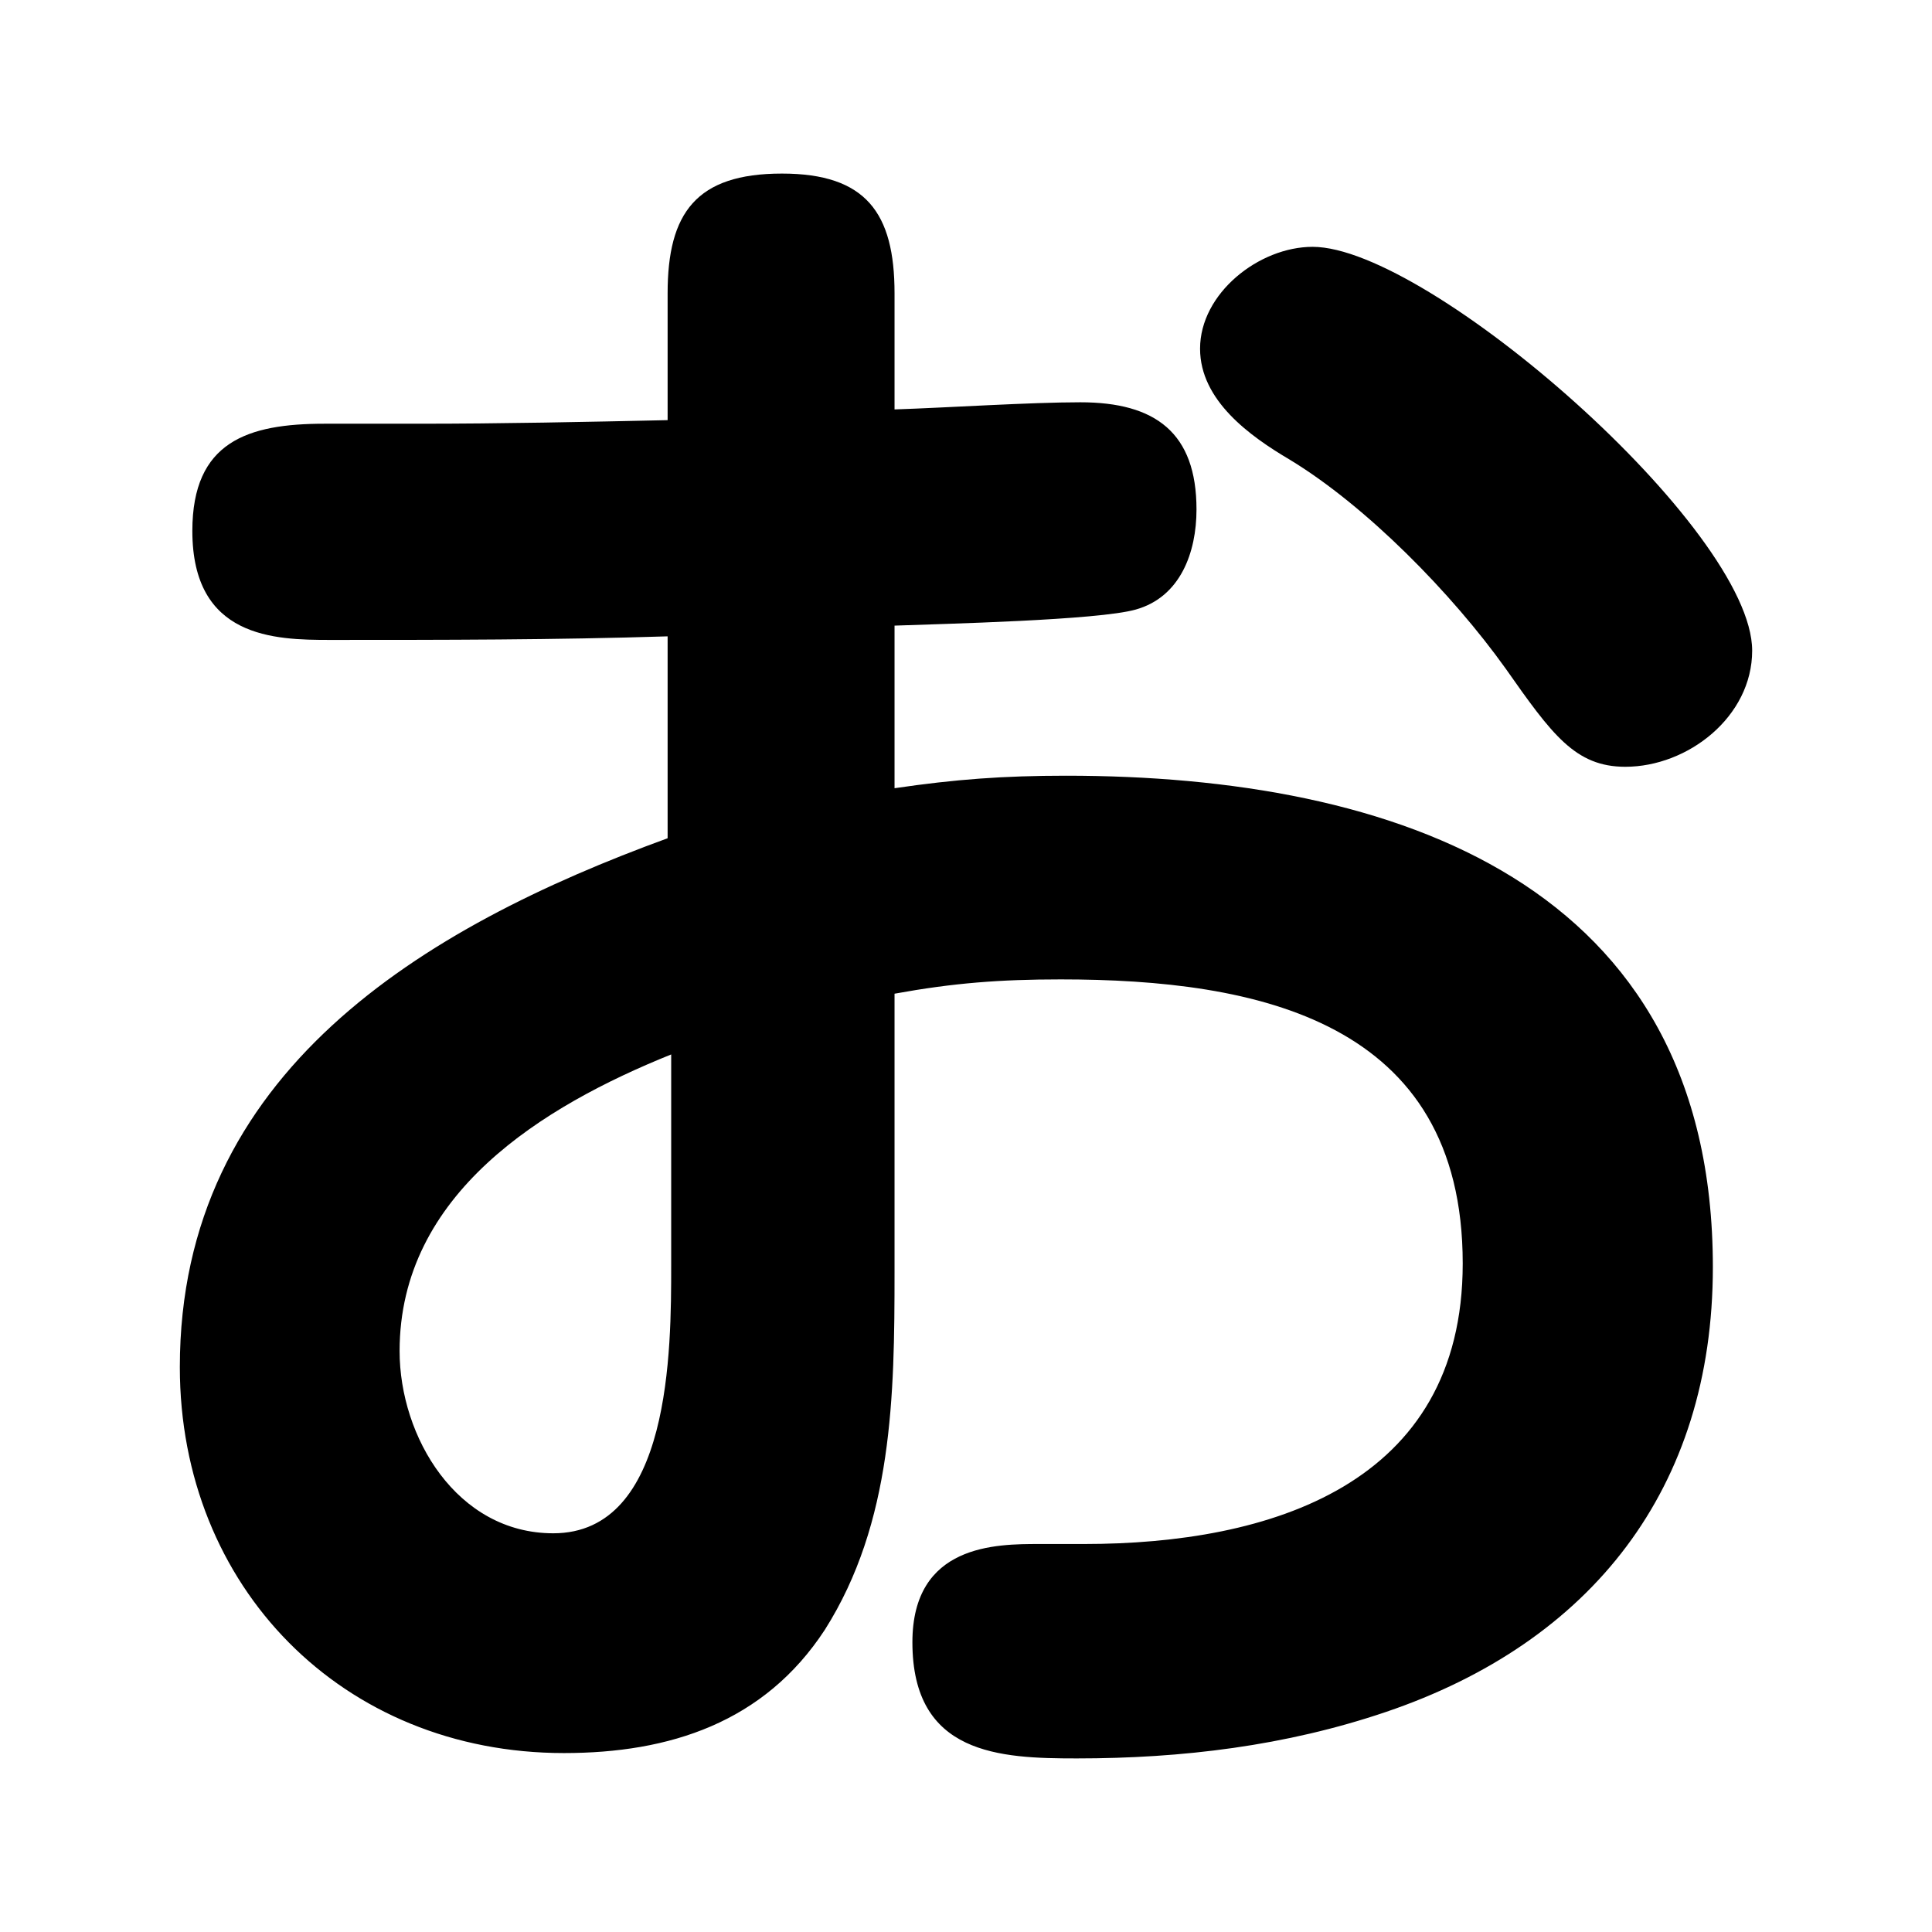
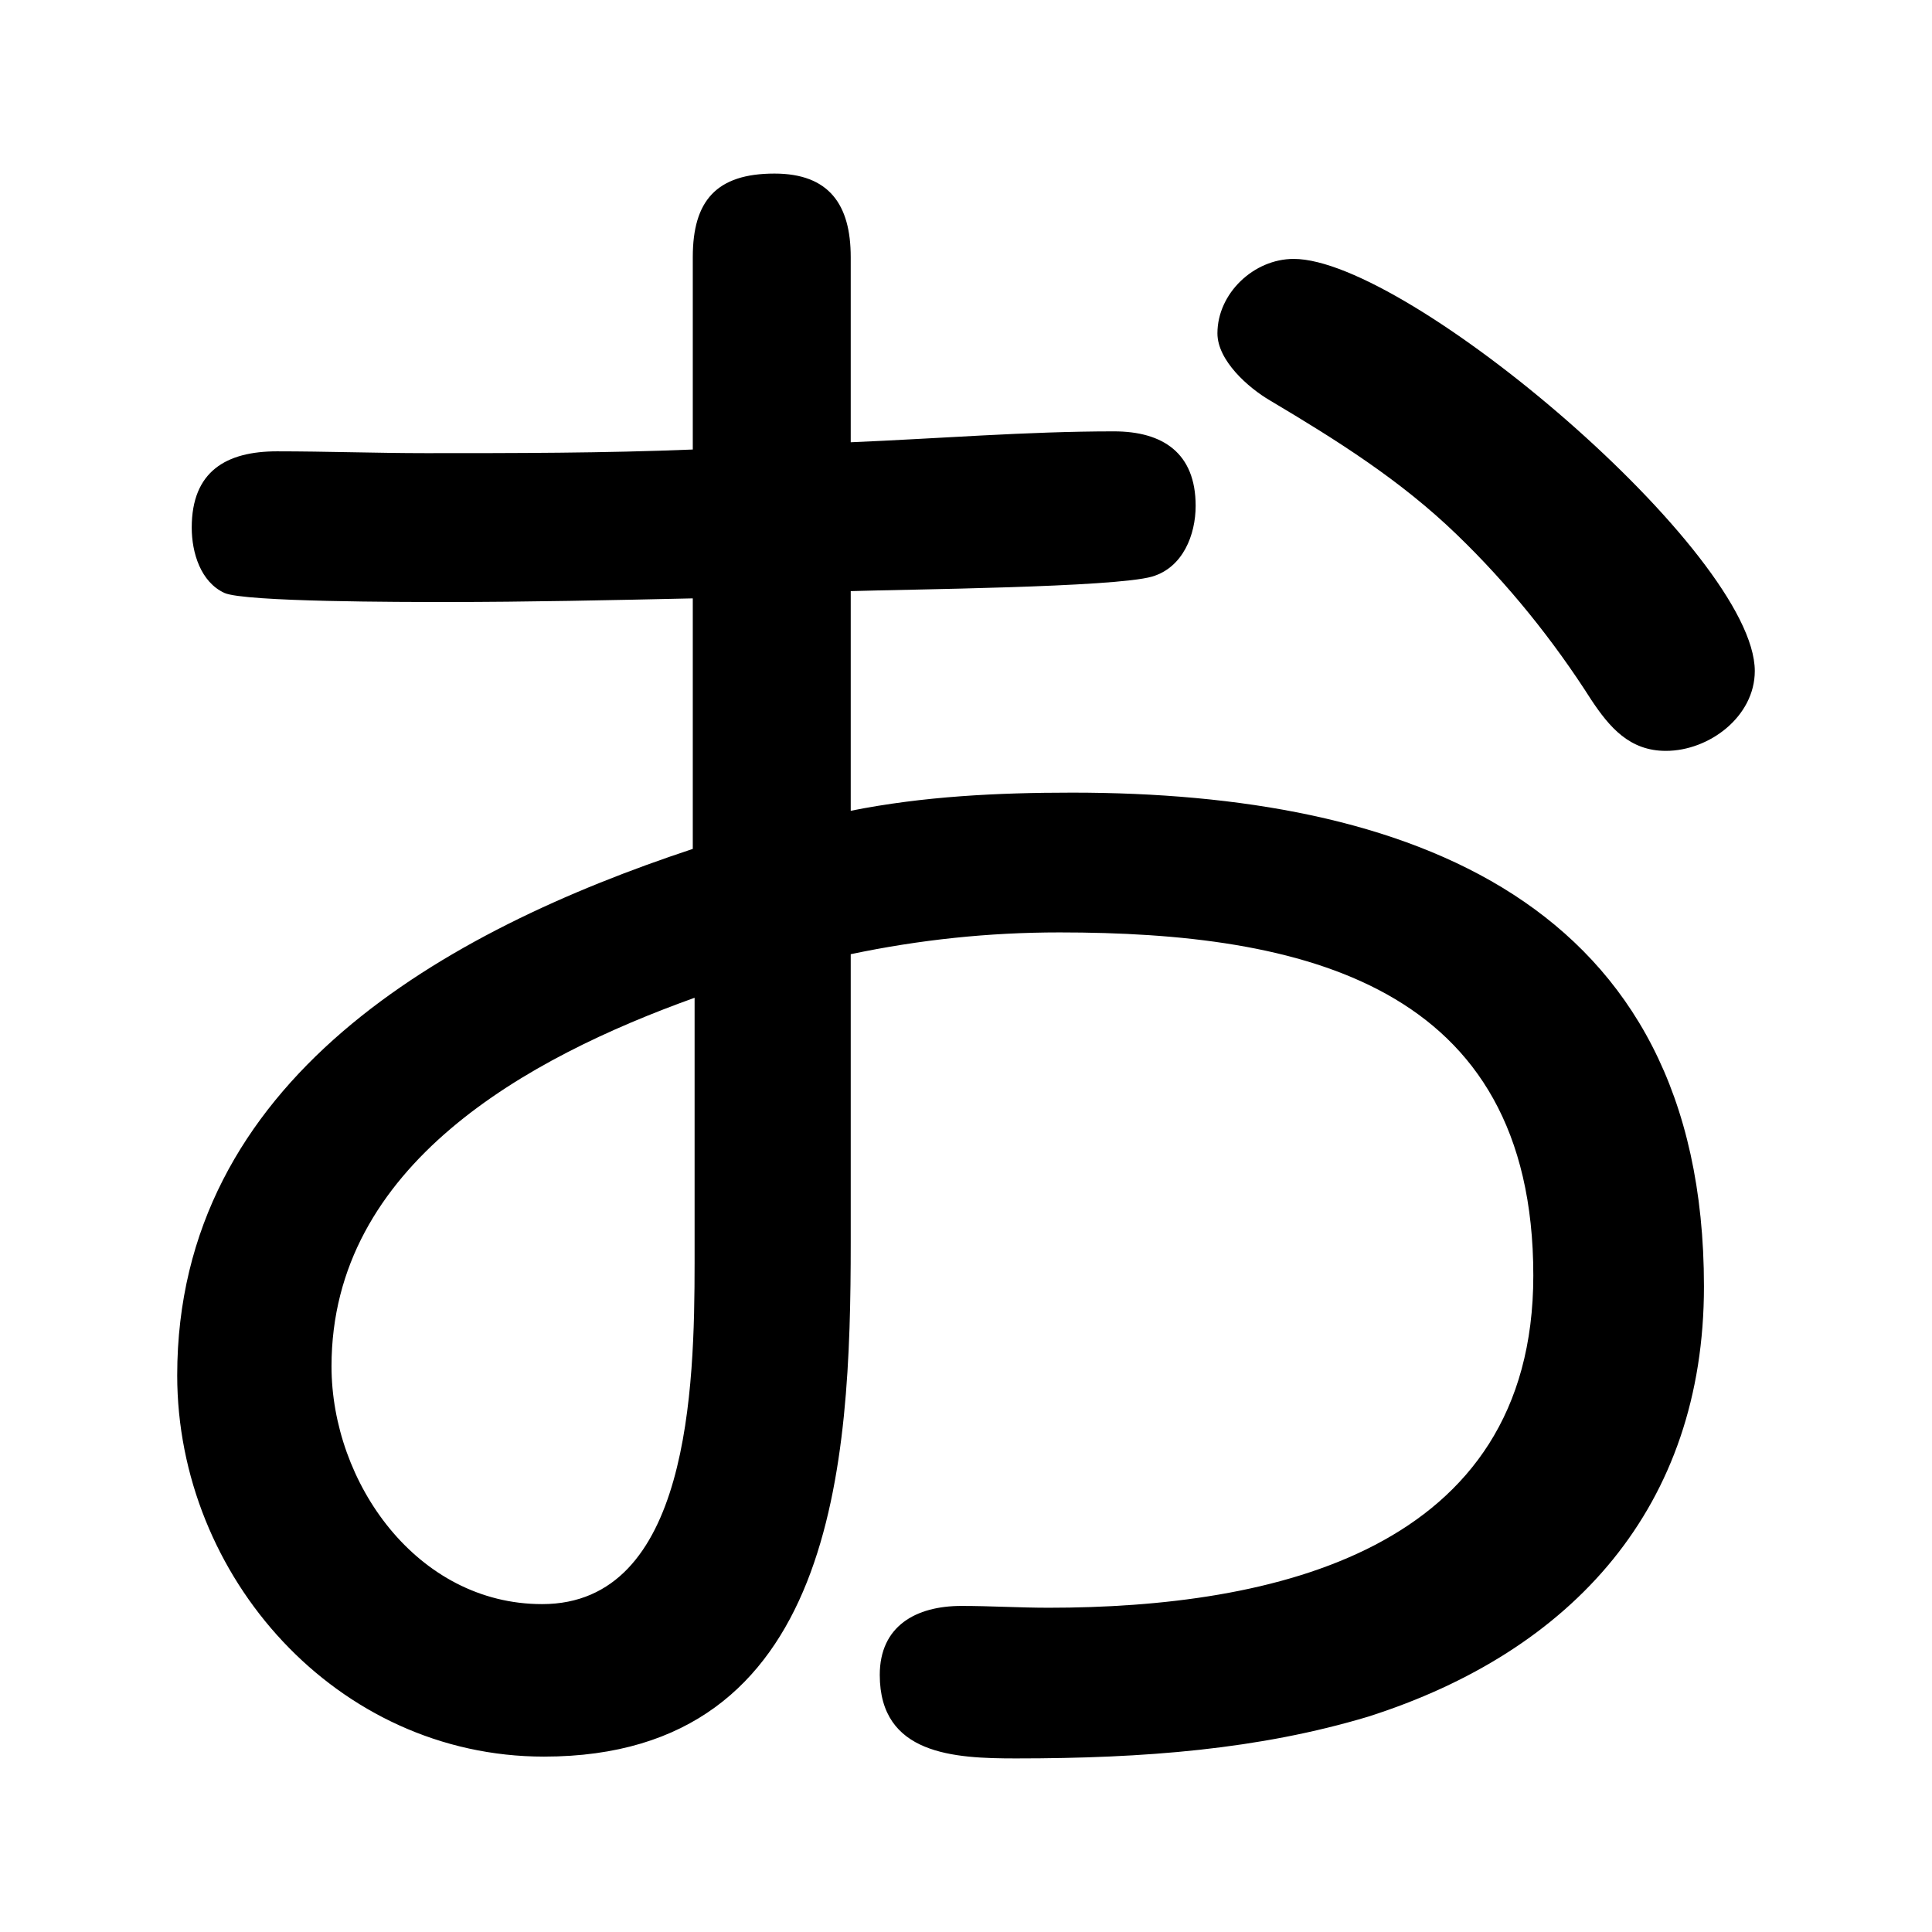
<svg xmlns="http://www.w3.org/2000/svg" id="_レイヤー_1" data-name="レイヤー_1" version="1.1" viewBox="0 0 1024 1024">
-   <path d="M474.12,417.772c32.199-4.736,57.767-6.629,90.914-6.629,174.25,0,342.818,56.82,342.818,260.428,0,117.429-64.396,198.872-173.302,235.806-53.033,17.993-107.96,24.622-163.833,24.622-40.722,0-87.125-1.894-87.125-61.556,0-52.085,44.51-52.085,67.238-52.085h23.675c98.49,0,200.767-31.252,200.767-148.681,0-128.794-108.906-150.576-213.078-150.576-32.198,0-56.82,1.895-88.072,7.577v147.734c0,65.345-.947,132.582-36.934,189.403-32.199,49.244-82.39,65.343-138.264,65.343-117.429,0-203.607-88.072-203.607-204.554,0-156.258,128.794-232.966,258.534-280.316v-107.013c-59.661,1.895-119.323,1.895-178.985,1.895-29.357,0-72.92-.947-72.92-57.768,0-47.351,29.358-56.821,70.079-56.821h50.192c43.562,0,88.072-.947,131.635-1.894v-67.238c0-42.616,15.152-63.45,60.609-63.45,44.51,0,59.662,20.834,59.662,63.45v61.556c28.41-.947,71.973-3.788,98.489-3.788,39.775,0,61.556,16.099,61.556,56.82,0,22.728-8.524,46.403-32.199,53.033-19.887,5.682-102.277,7.577-127.846,8.523v86.179ZM211.797,716.081c0,45.457,30.304,96.595,81.443,96.595,62.503,0,62.503-97.541,62.503-142.052v-111.747c-68.185,27.463-143.946,73.867-143.946,157.204ZM695.72,130.827c61.556,0,232.965,149.628,232.965,214.025,0,35.039-34.092,61.556-67.237,61.556-26.517,0-38.828-17.047-63.45-52.086-28.411-39.775-73.867-86.179-114.589-110.801-20.834-12.311-47.35-31.252-47.35-58.715,0-29.357,31.252-53.98,59.661-53.98Z" />
+   <path d="M450.9,429.732c38.489-7.697,77.939-9.622,117.388-9.622,177.045,0,334.845,56.77,334.845,261.719,0,116.426-69.278,193.402-178.007,228.04-57.732,17.32-118.351,22.131-186.666,22.131-32.715,0-72.165-1.924-72.165-44.26,0-25.98,19.244-36.565,43.299-36.565,15.395,0,30.79.963,46.186.963,118.351,0,256.908-29.828,256.908-176.083,0-154.913-123.162-181.856-251.134-181.856-37.526,0-74.09,3.849-110.654,11.547v152.989c0,116.426-7.697,272.303-162.612,272.303-109.691,0-194.364-95.258-194.364-202.063,0-156.838,142.406-235.738,273.265-279.037v-132.784c-43.299.963-87.56,1.924-130.859,1.924-22.131,0-106.804,0-117.388-4.81-12.509-5.773-17.32-21.168-17.32-34.639,0-29.828,18.282-40.413,45.224-40.413,25.979,0,52.921.963,78.901.963,47.148,0,94.296,0,141.443-1.925v-101.993c0-29.828,12.509-44.261,43.299-44.261,28.866,0,40.412,16.358,40.412,44.261v98.145c46.186-1.925,93.334-5.774,139.519-5.774,25.98,0,43.299,11.547,43.299,39.451,0,15.395-6.736,32.714-23.092,37.526-20.207,5.773-129.898,6.736-159.726,7.697v116.426ZM368.151,528.838c-88.522,31.753-192.44,88.522-192.44,195.327,0,61.581,45.224,126.048,111.615,126.048,77.938,0,80.824-114.502,80.824-180.893v-140.482ZM685.677,137.224c60.618,0,244.399,155.876,244.399,218.419,0,24.056-24.056,42.338-47.148,42.338-19.244,0-29.828-12.509-39.45-26.942-20.207-31.752-44.262-61.581-71.203-87.56-29.828-28.866-63.505-50.035-99.107-71.203-11.546-6.736-27.904-21.168-27.904-35.601,0-21.168,19.244-39.45,40.413-39.45Z" />
</svg>
